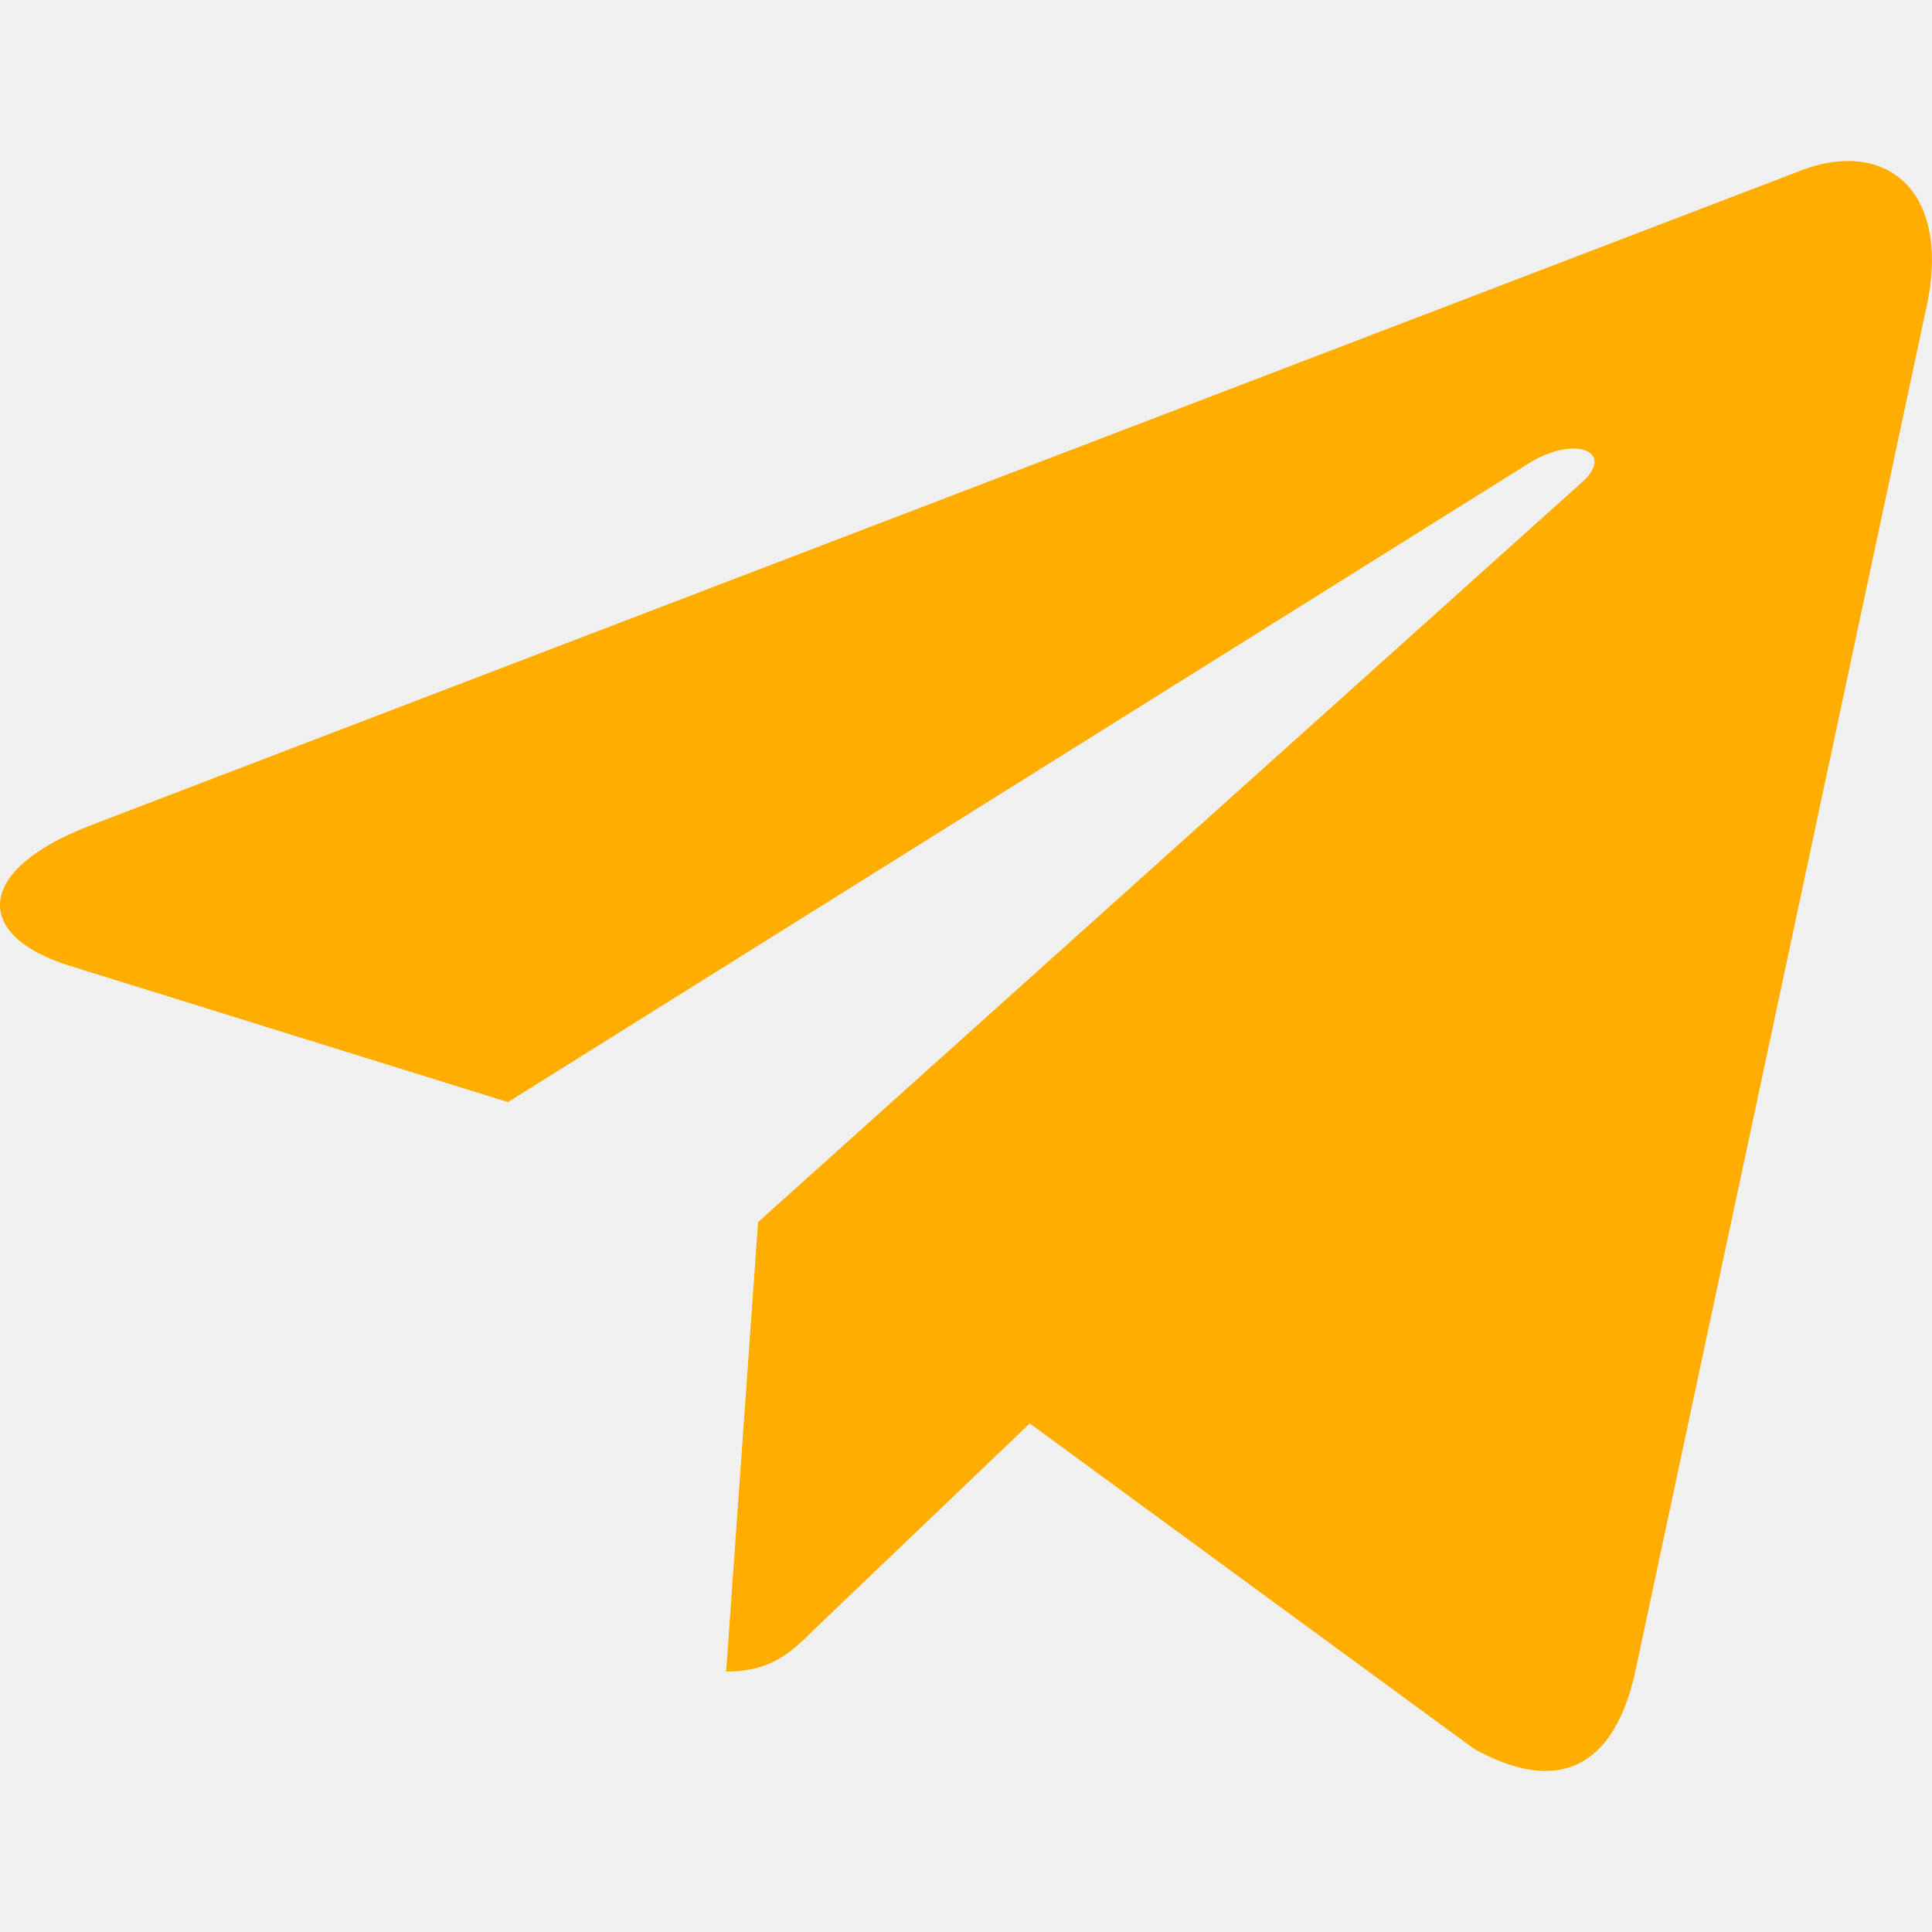
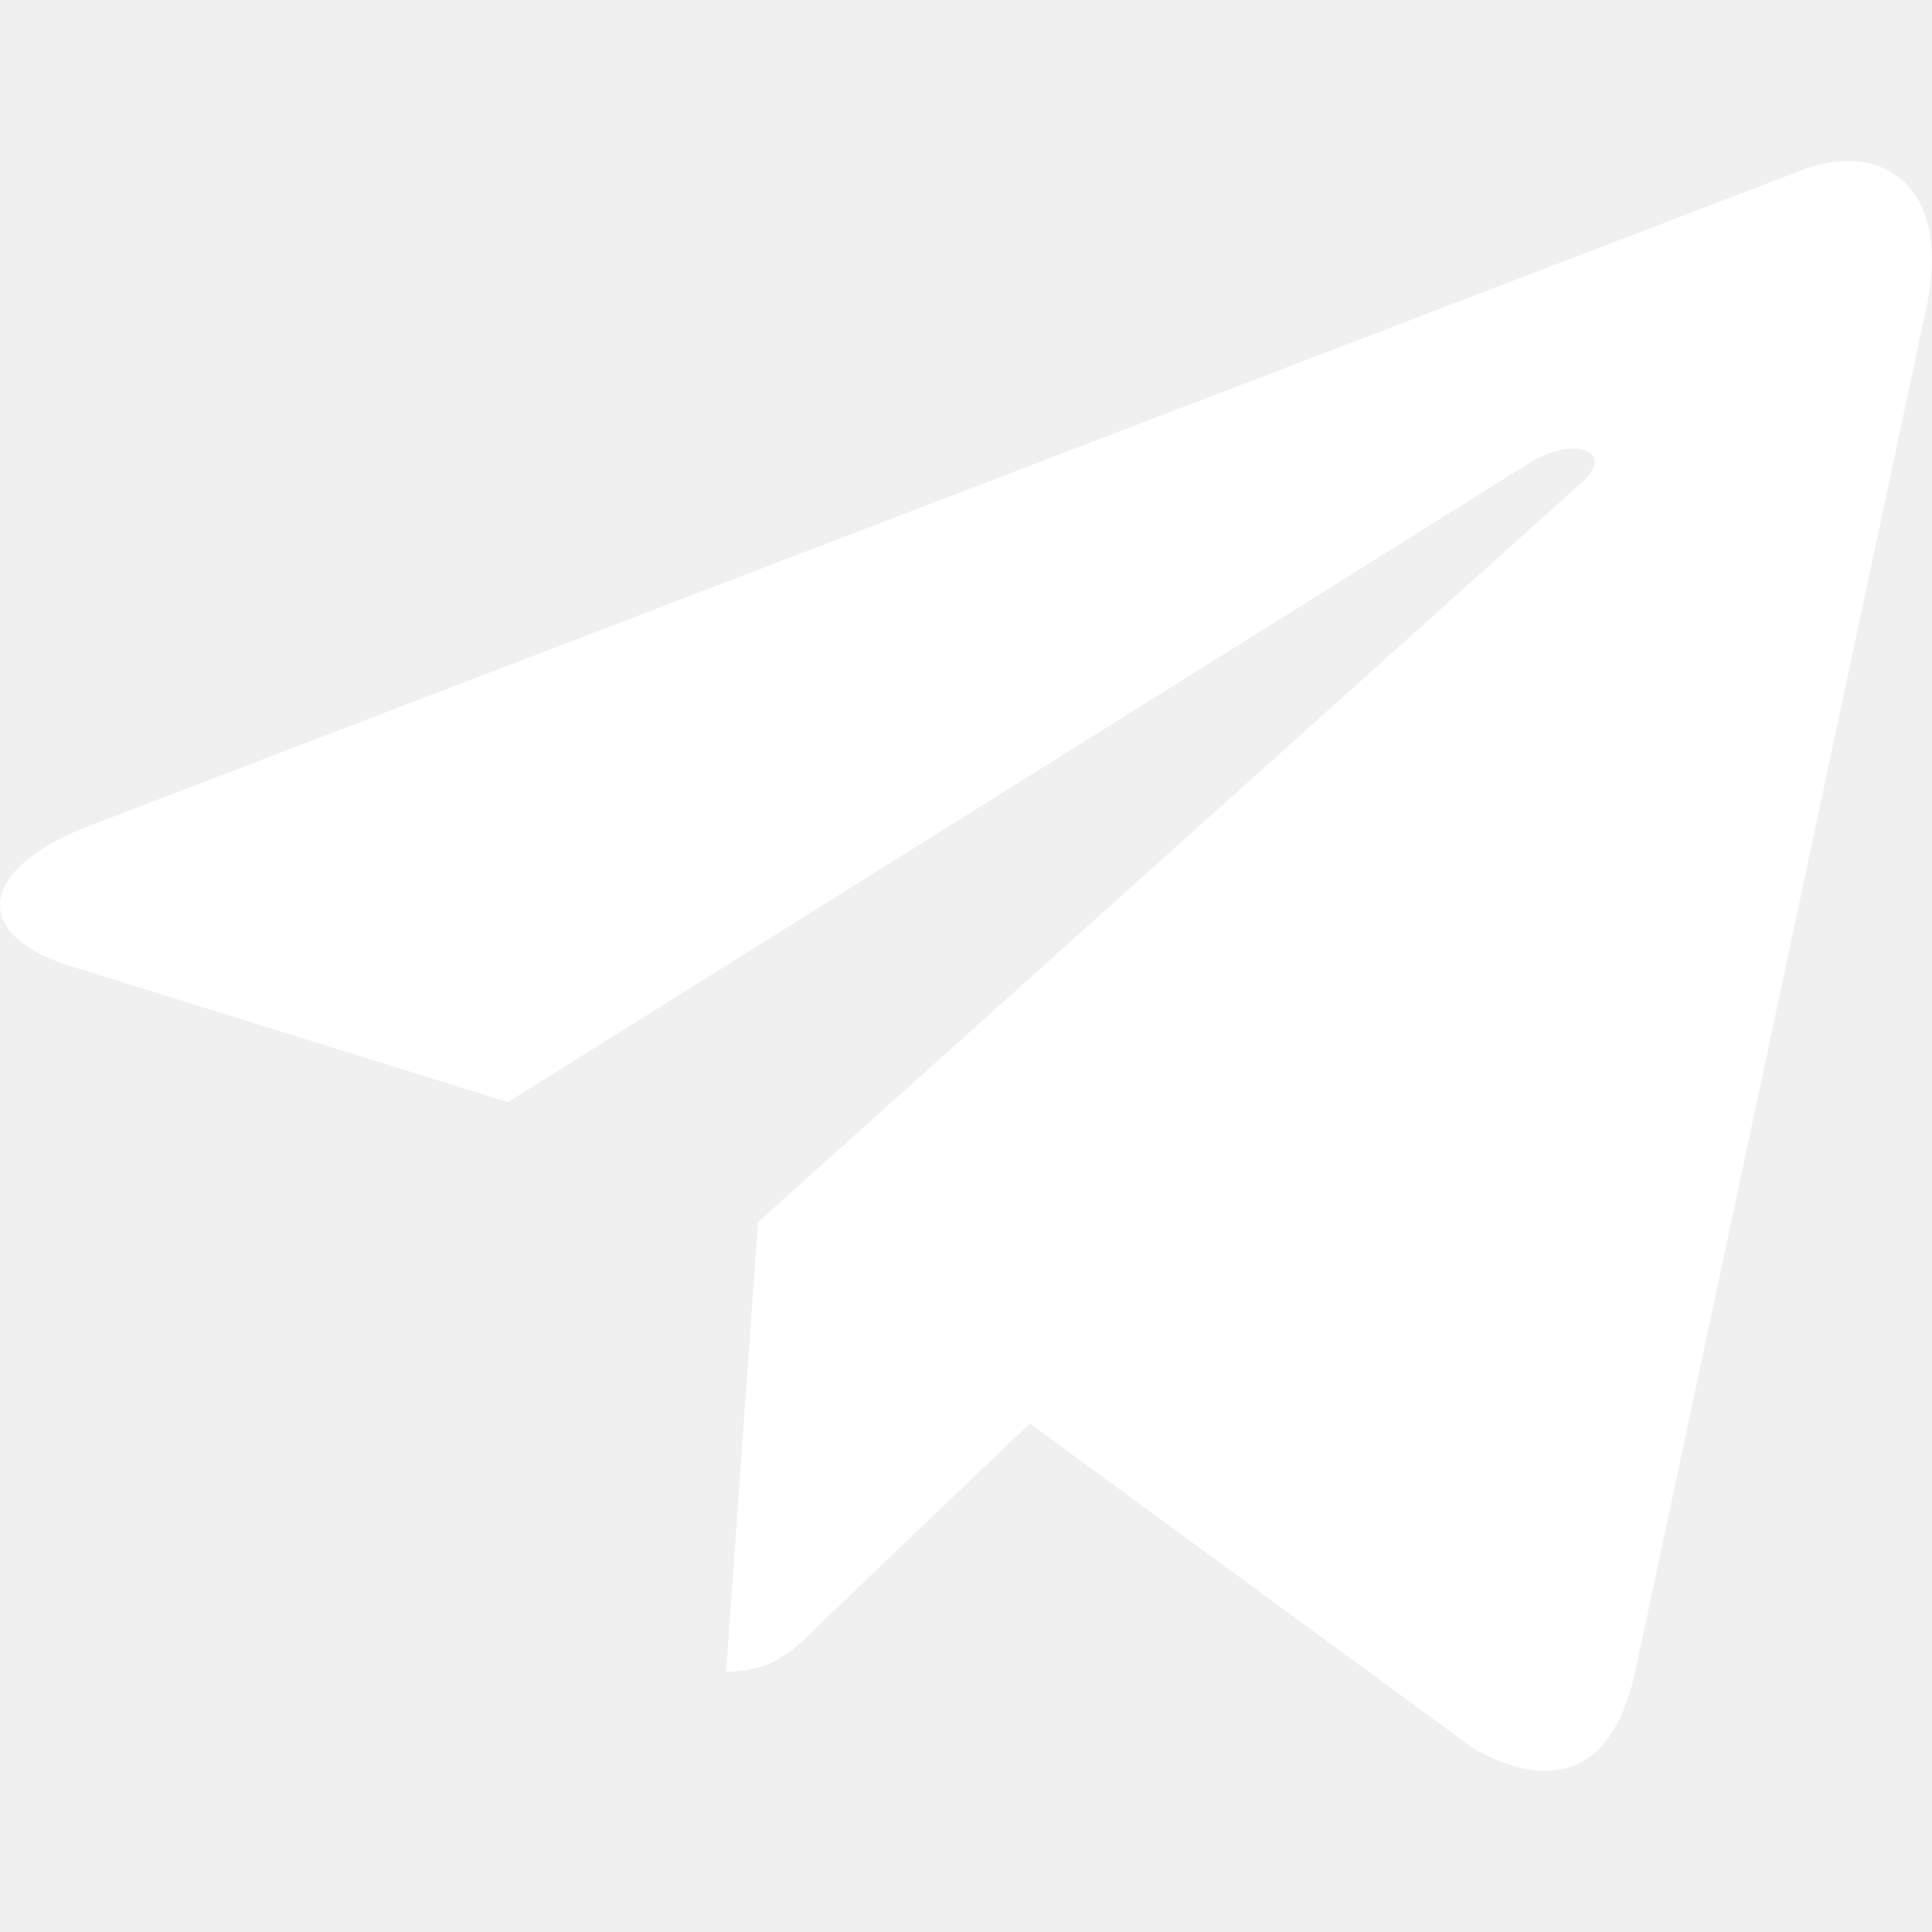
<svg xmlns="http://www.w3.org/2000/svg" width="512" height="512" x="0" y="0" viewBox="0 0 24 24" style="enable-background:new 0 0 512 512" xml:space="preserve">
  <g>
-     <path d="m9.417 15.181-.397 5.584c.568 0 .814-.244 1.109-.537l2.663-2.545 5.518 4.041c1.012.564 1.725.267 1.998-.931l3.622-16.972.001-.001c.321-1.496-.541-2.081-1.527-1.714l-21.29 8.151c-1.453.564-1.431 1.374-.247 1.741l5.443 1.693 12.643-7.911c.595-.394 1.136-.176.691.218z" fill="#ffae00" data-original="#000000" style="" />
+     <path d="m9.417 15.181-.397 5.584c.568 0 .814-.244 1.109-.537l2.663-2.545 5.518 4.041c1.012.564 1.725.267 1.998-.931l3.622-16.972.001-.001c.321-1.496-.541-2.081-1.527-1.714l-21.29 8.151c-1.453.564-1.431 1.374-.247 1.741l5.443 1.693 12.643-7.911c.595-.394 1.136-.176.691.218z" fill="#fff" data-original="#000000" style="" />
  </g>
</svg>
